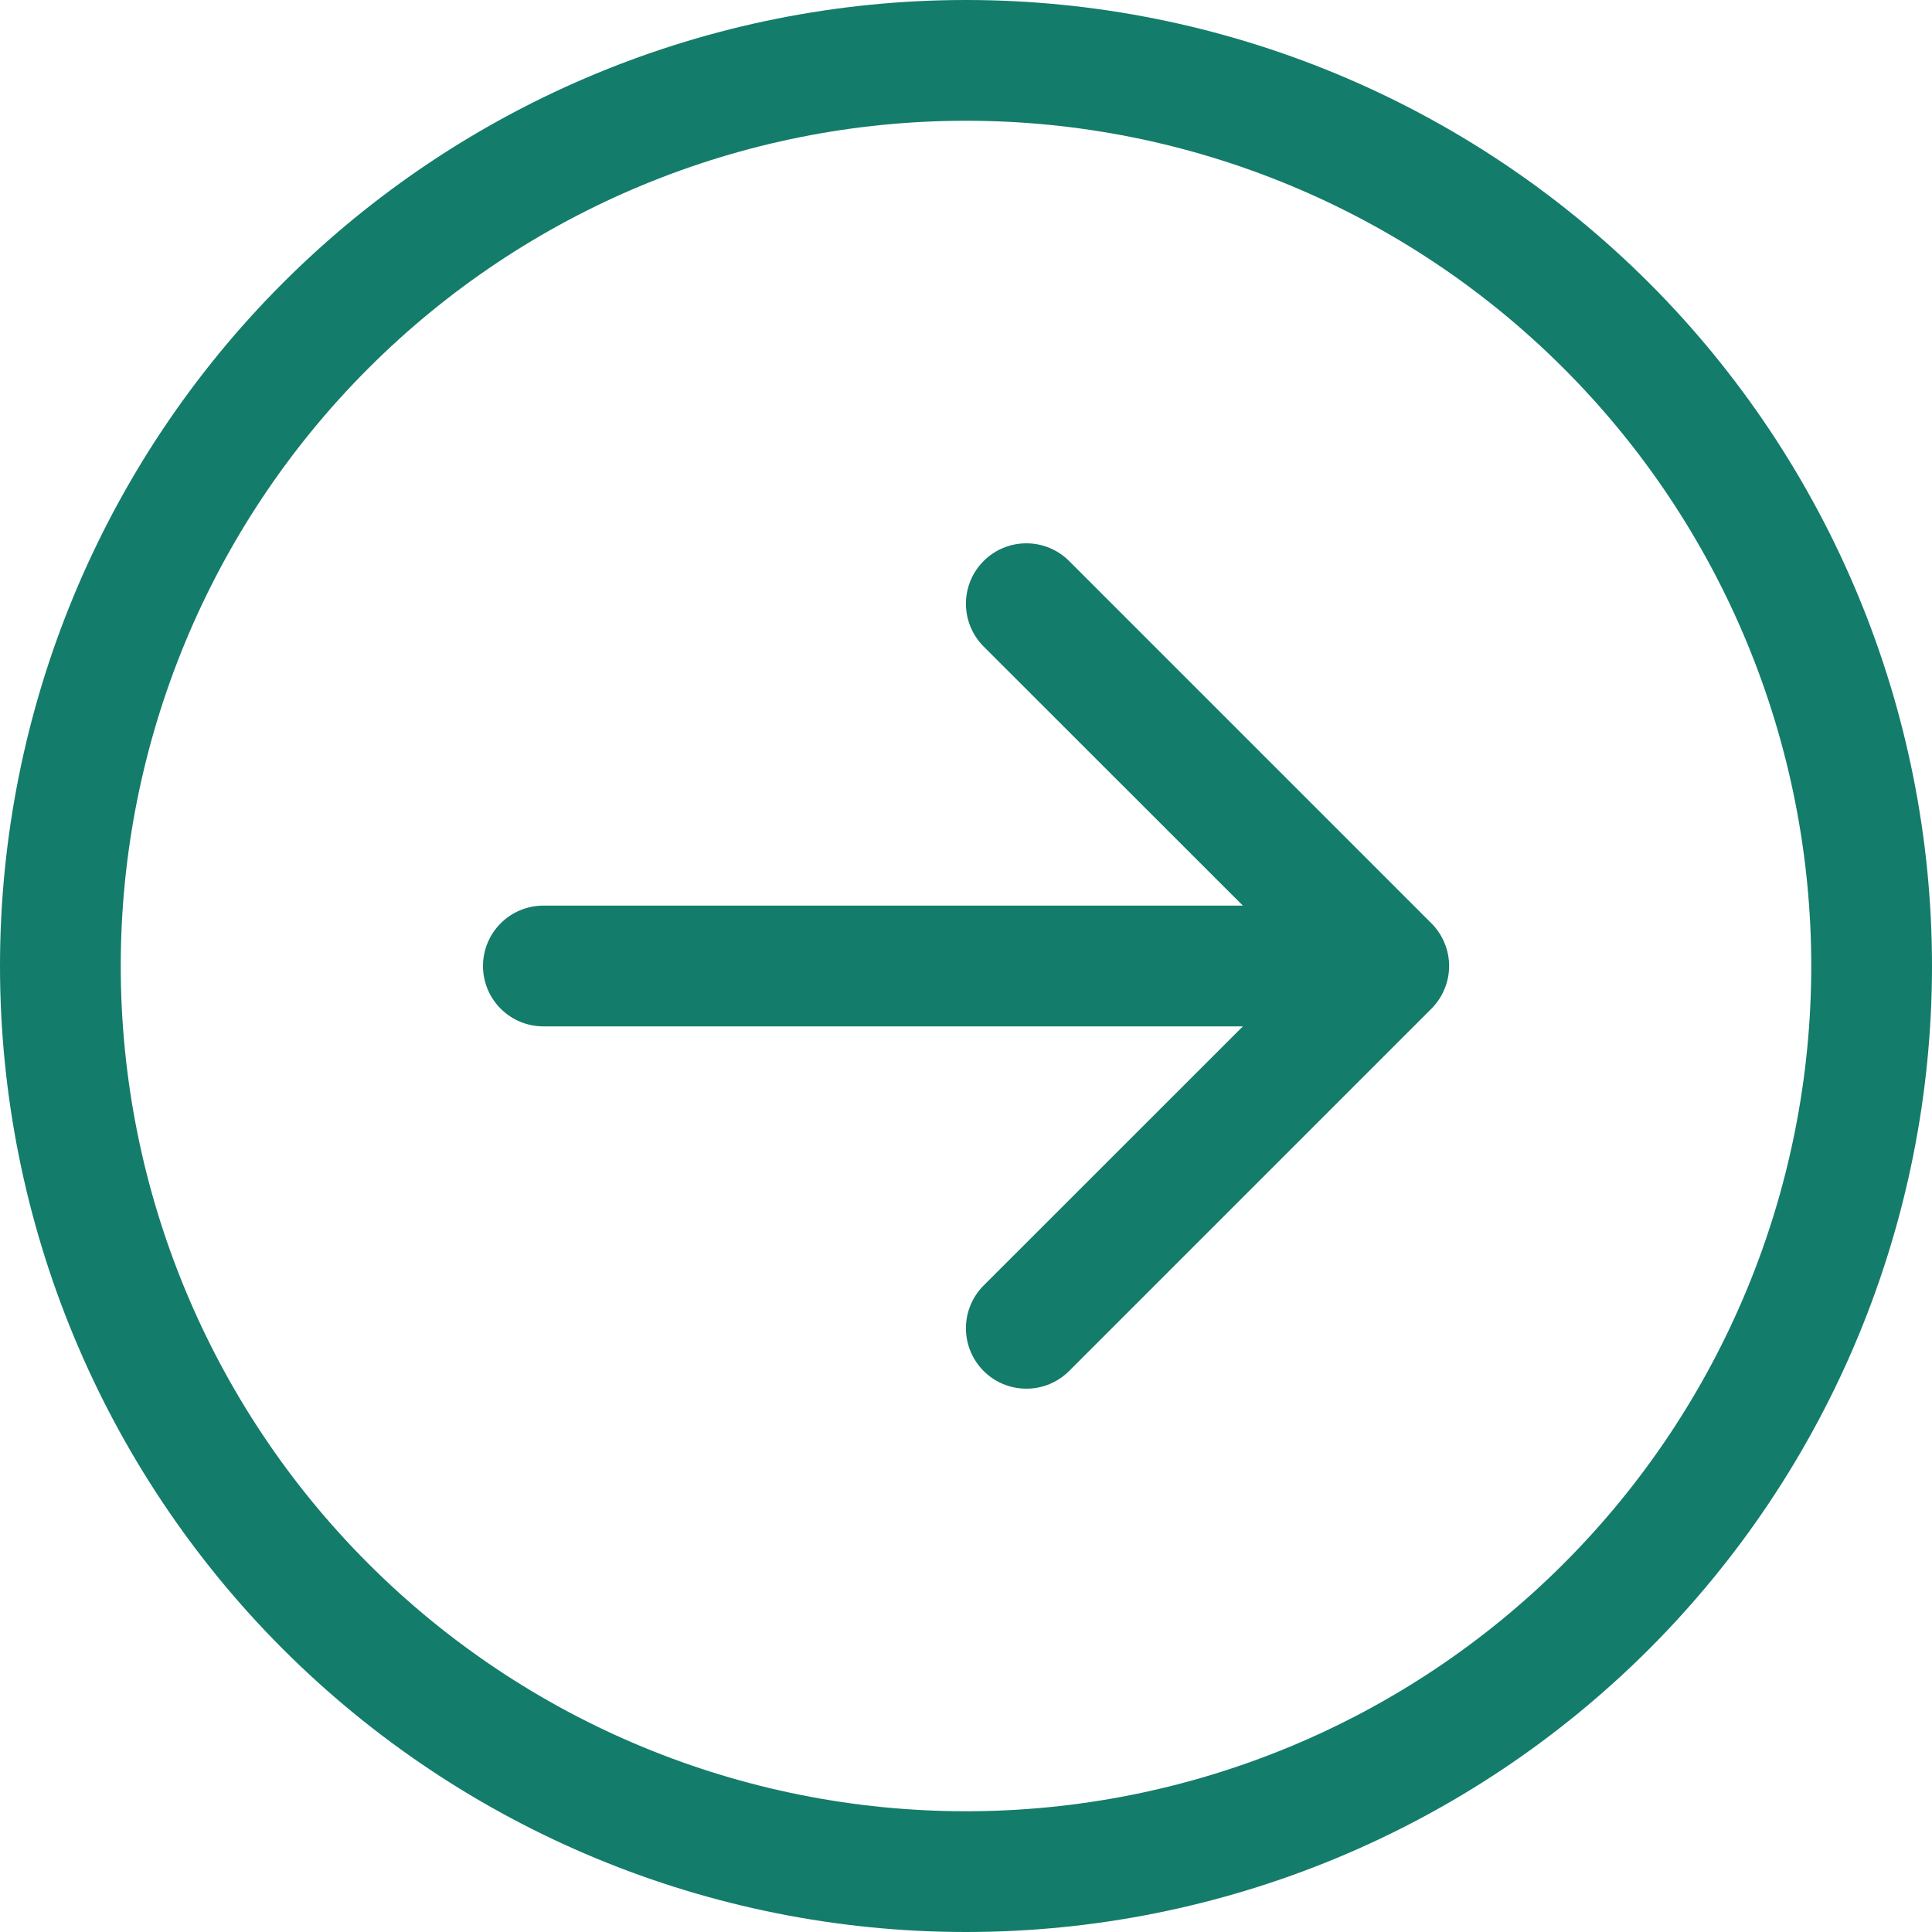
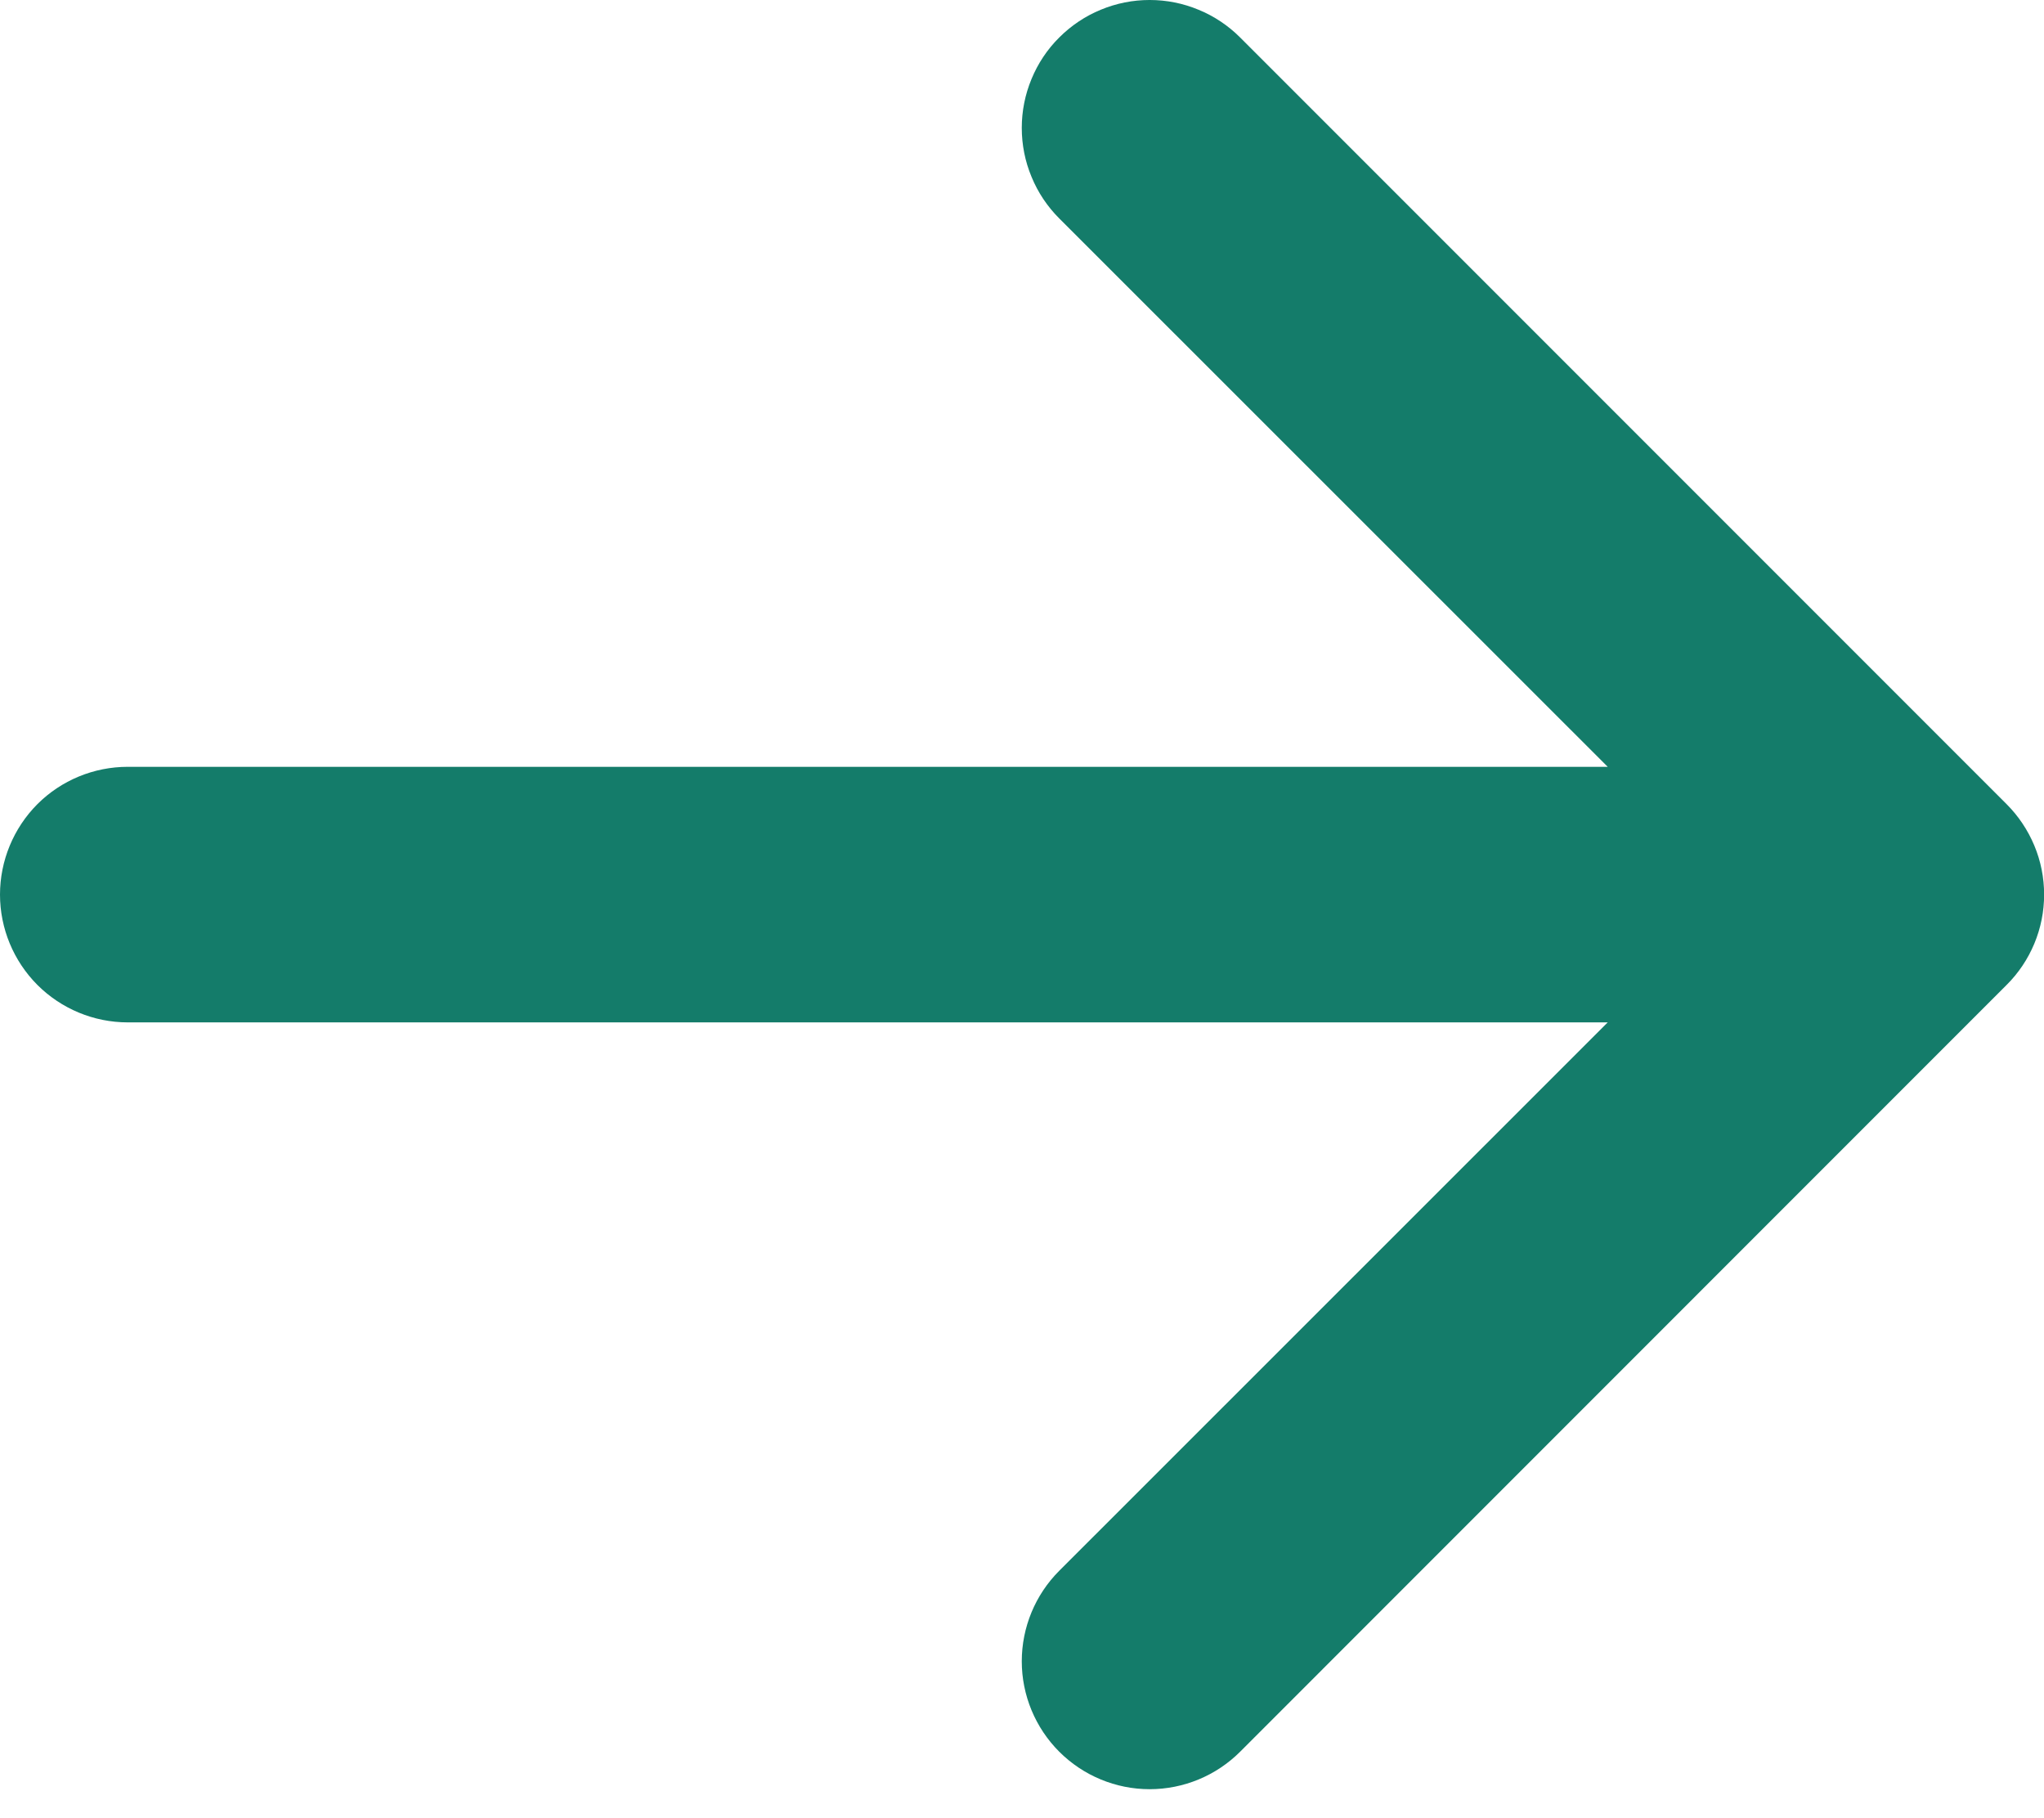
- <svg xmlns="http://www.w3.org/2000/svg" width="32" height="32" viewBox="0 0 32 32" fill="none">
-   <path fill-rule="evenodd" clip-rule="evenodd" d="M16 30C19.713 30 23.274 28.525 25.899 25.899C28.525 23.274 30 19.713 30 16C30 12.287 28.525 8.726 25.899 6.101C23.274 3.475 19.713 2 16 2C12.287 2 8.726 3.475 6.101 6.101C3.475 8.726 2 12.287 2 16C2 19.713 3.475 23.274 6.101 25.899C8.726 28.525 12.287 30 16 30V30ZM16 -6.99382e-07C20.244 -8.8487e-07 24.313 1.686 27.314 4.686C30.314 7.687 32 11.757 32 16C32 20.244 30.314 24.313 27.314 27.314C24.313 30.314 20.244 32 16 32C11.757 32 7.687 30.314 4.686 27.314C1.686 24.313 -5.13895e-07 20.244 -6.99382e-07 16C-8.8487e-07 11.757 1.686 7.687 4.686 4.686C7.687 1.686 11.757 -5.13895e-07 16 -6.99382e-07V-6.99382e-07ZM9 15C8.735 15 8.48 15.105 8.293 15.293C8.105 15.48 8 15.735 8 16C8 16.265 8.105 16.52 8.293 16.707C8.48 16.895 8.735 17 9 17L20.586 17L16.292 21.292C16.104 21.48 15.999 21.734 15.999 22C15.999 22.266 16.104 22.52 16.292 22.708C16.48 22.896 16.734 23.001 17 23.001C17.266 23.001 17.52 22.896 17.708 22.708L23.708 16.708C23.801 16.615 23.875 16.505 23.925 16.383C23.976 16.262 24.002 16.131 24.002 16C24.002 15.868 23.976 15.738 23.925 15.617C23.875 15.495 23.801 15.385 23.708 15.292L17.708 9.292C17.52 9.104 17.266 8.999 17 8.999C16.734 8.999 16.48 9.104 16.292 9.292C16.104 9.48 15.999 9.734 15.999 10C15.999 10.266 16.104 10.52 16.292 10.708L20.586 15L9 15Z" fill="#147C6A" />
+ <svg xmlns="http://www.w3.org/2000/svg" width="18" height="16" viewBox="0 0 18 16" fill="none">
+   <path fill-rule="evenodd" clip-rule="evenodd" d="M5.72408e-07 7.876C5.98491e-07 7.578 0.119 7.291 0.329 7.08C0.54 6.869 0.827 6.751 1.125 6.751L14.158 6.751L9.328 1.923C9.223 1.818 9.14 1.694 9.084 1.557C9.027 1.421 8.998 1.274 8.998 1.126C8.998 0.978 9.027 0.832 9.084 0.695C9.14 0.559 9.223 0.434 9.328 0.33C9.433 0.225 9.557 0.142 9.693 0.086C9.83 0.029 9.976 -5.35768e-05 10.124 -5.35639e-05C10.272 -5.35509e-05 10.419 0.029 10.555 0.086C10.692 0.142 10.816 0.225 10.921 0.33L17.67 7.079C17.775 7.184 17.858 7.308 17.915 7.445C17.972 7.581 18.001 7.728 18.001 7.876C18.001 8.024 17.972 8.17 17.915 8.307C17.858 8.444 17.775 8.568 17.67 8.672L10.921 15.422C10.71 15.633 10.423 15.752 10.124 15.752C9.826 15.752 9.539 15.633 9.328 15.422C9.117 15.211 8.998 14.924 8.998 14.626C8.998 14.327 9.117 14.04 9.328 13.829L14.158 9.001L1.125 9.001C0.827 9.001 0.54 8.882 0.329 8.671C0.119 8.46 5.46326e-07 8.174 5.72408e-07 7.876Z" fill="#147C6A" />
</svg>
